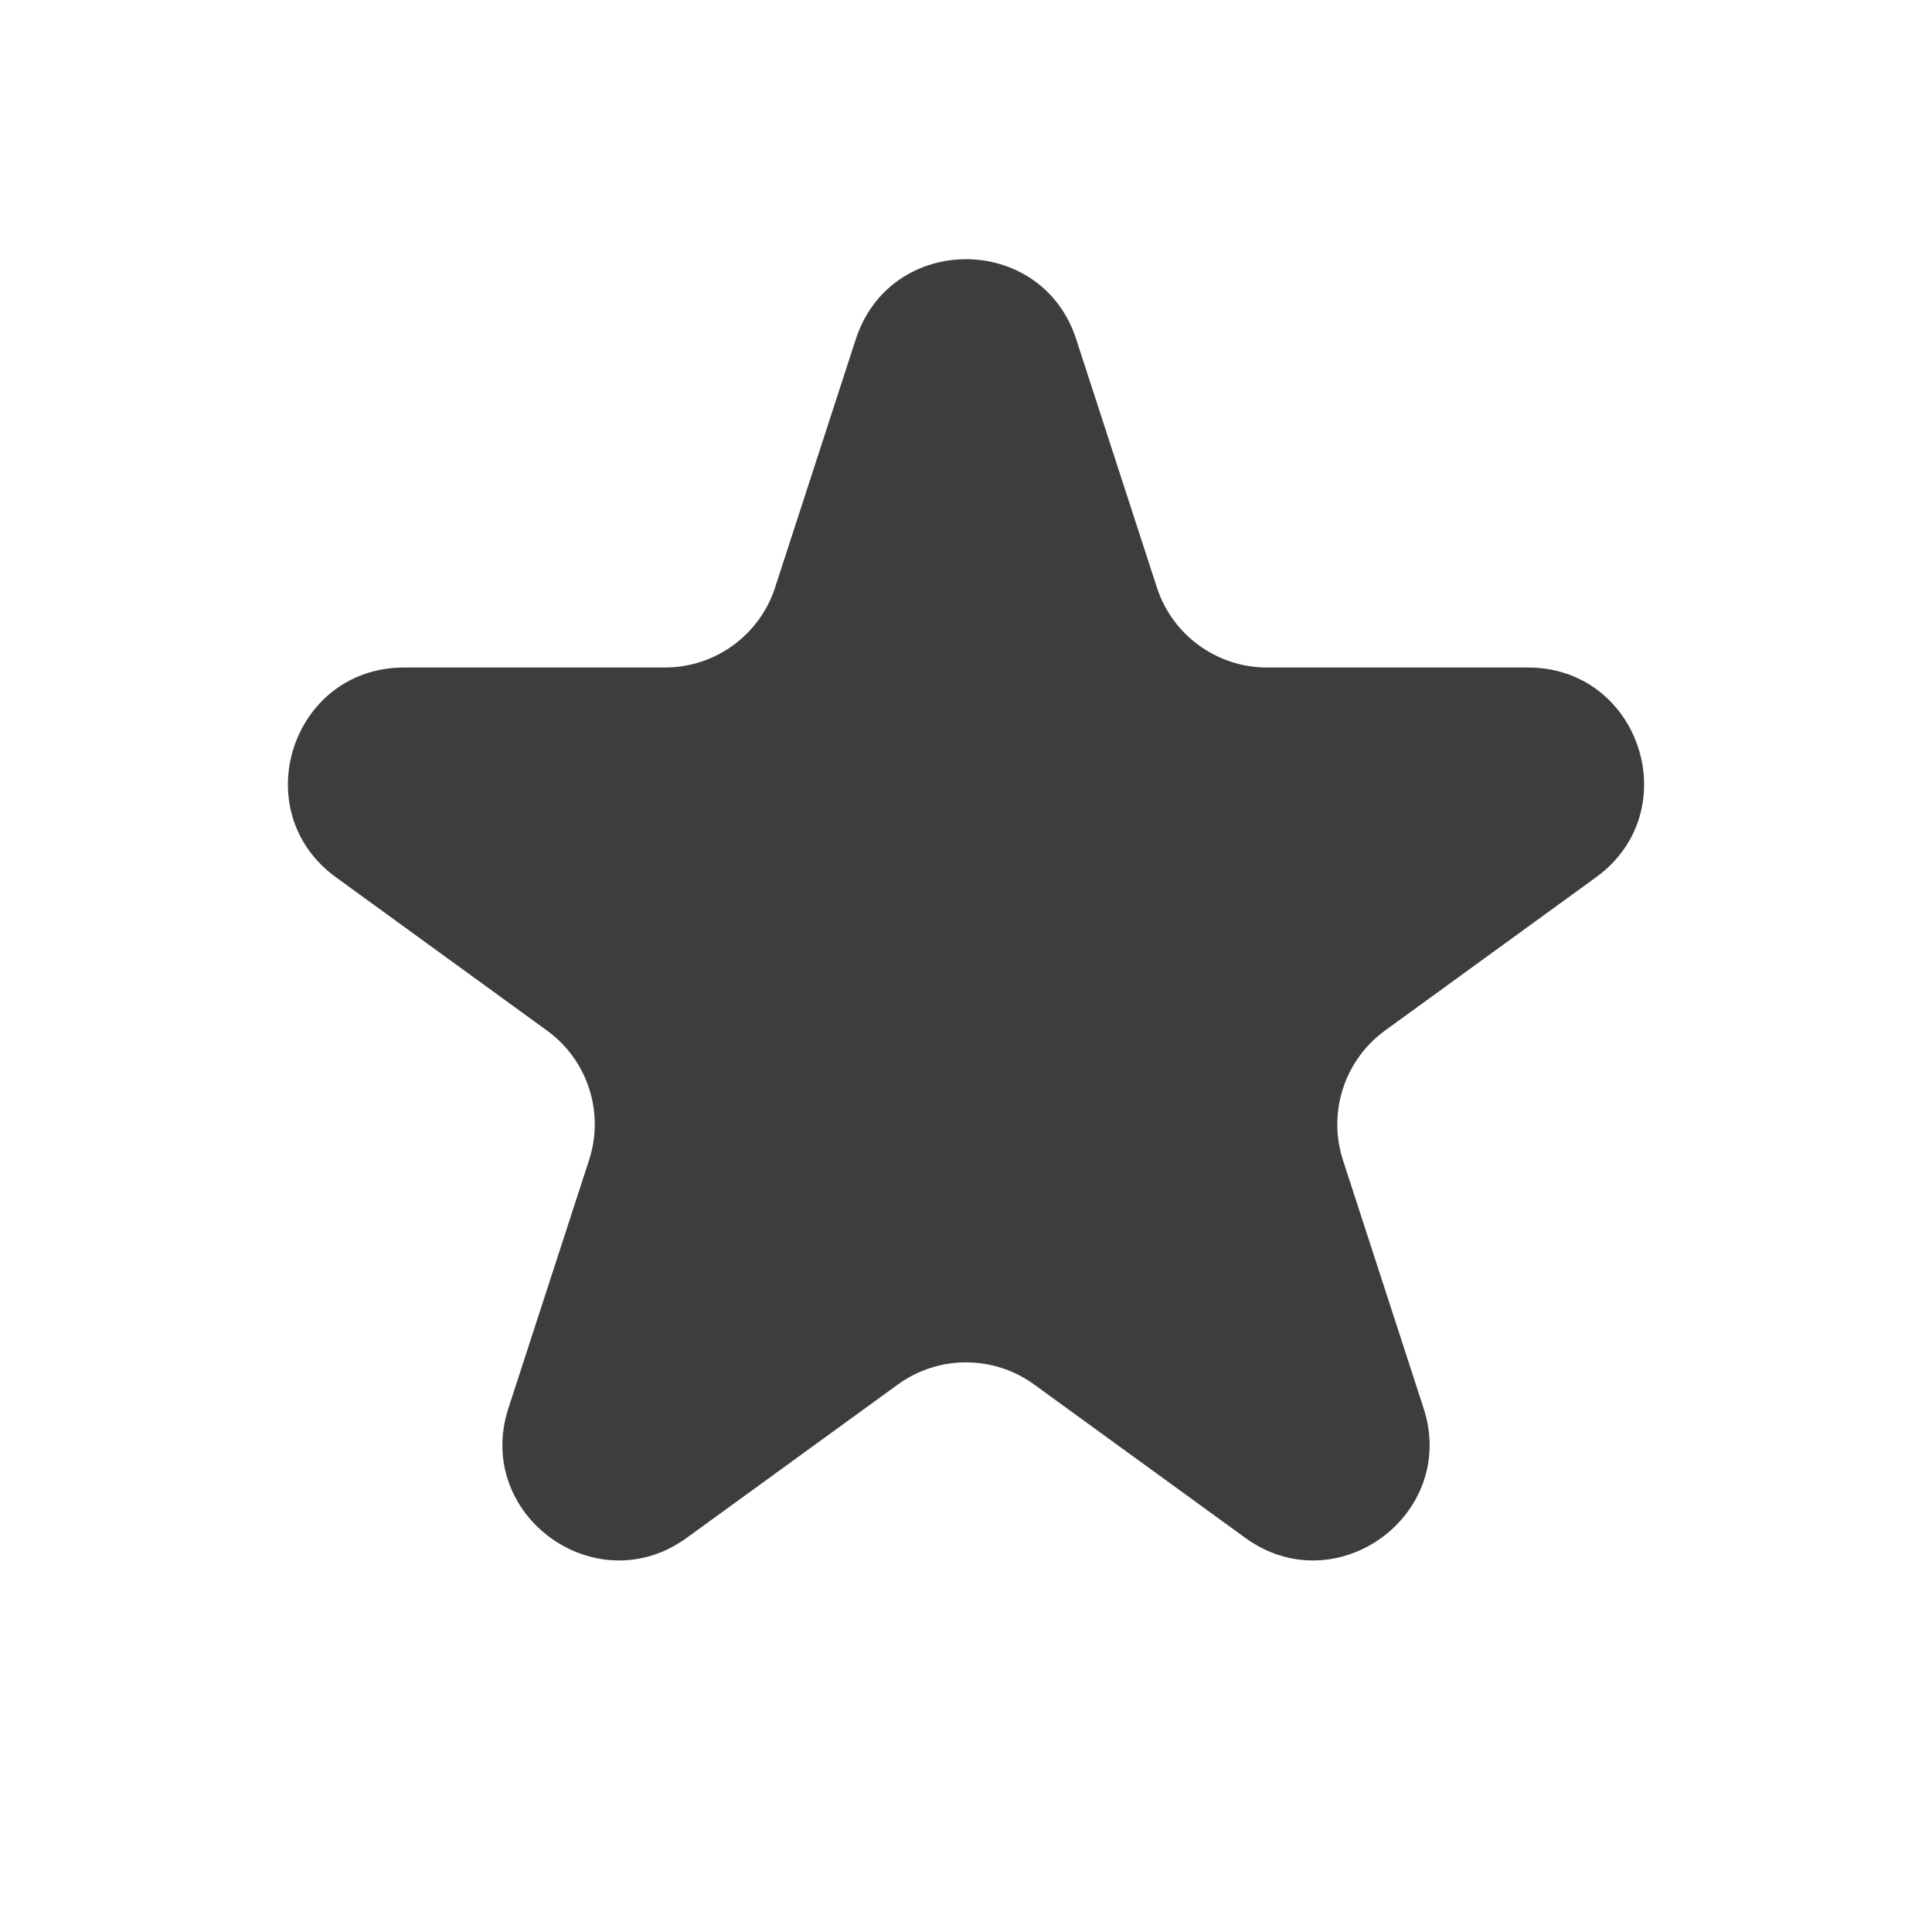
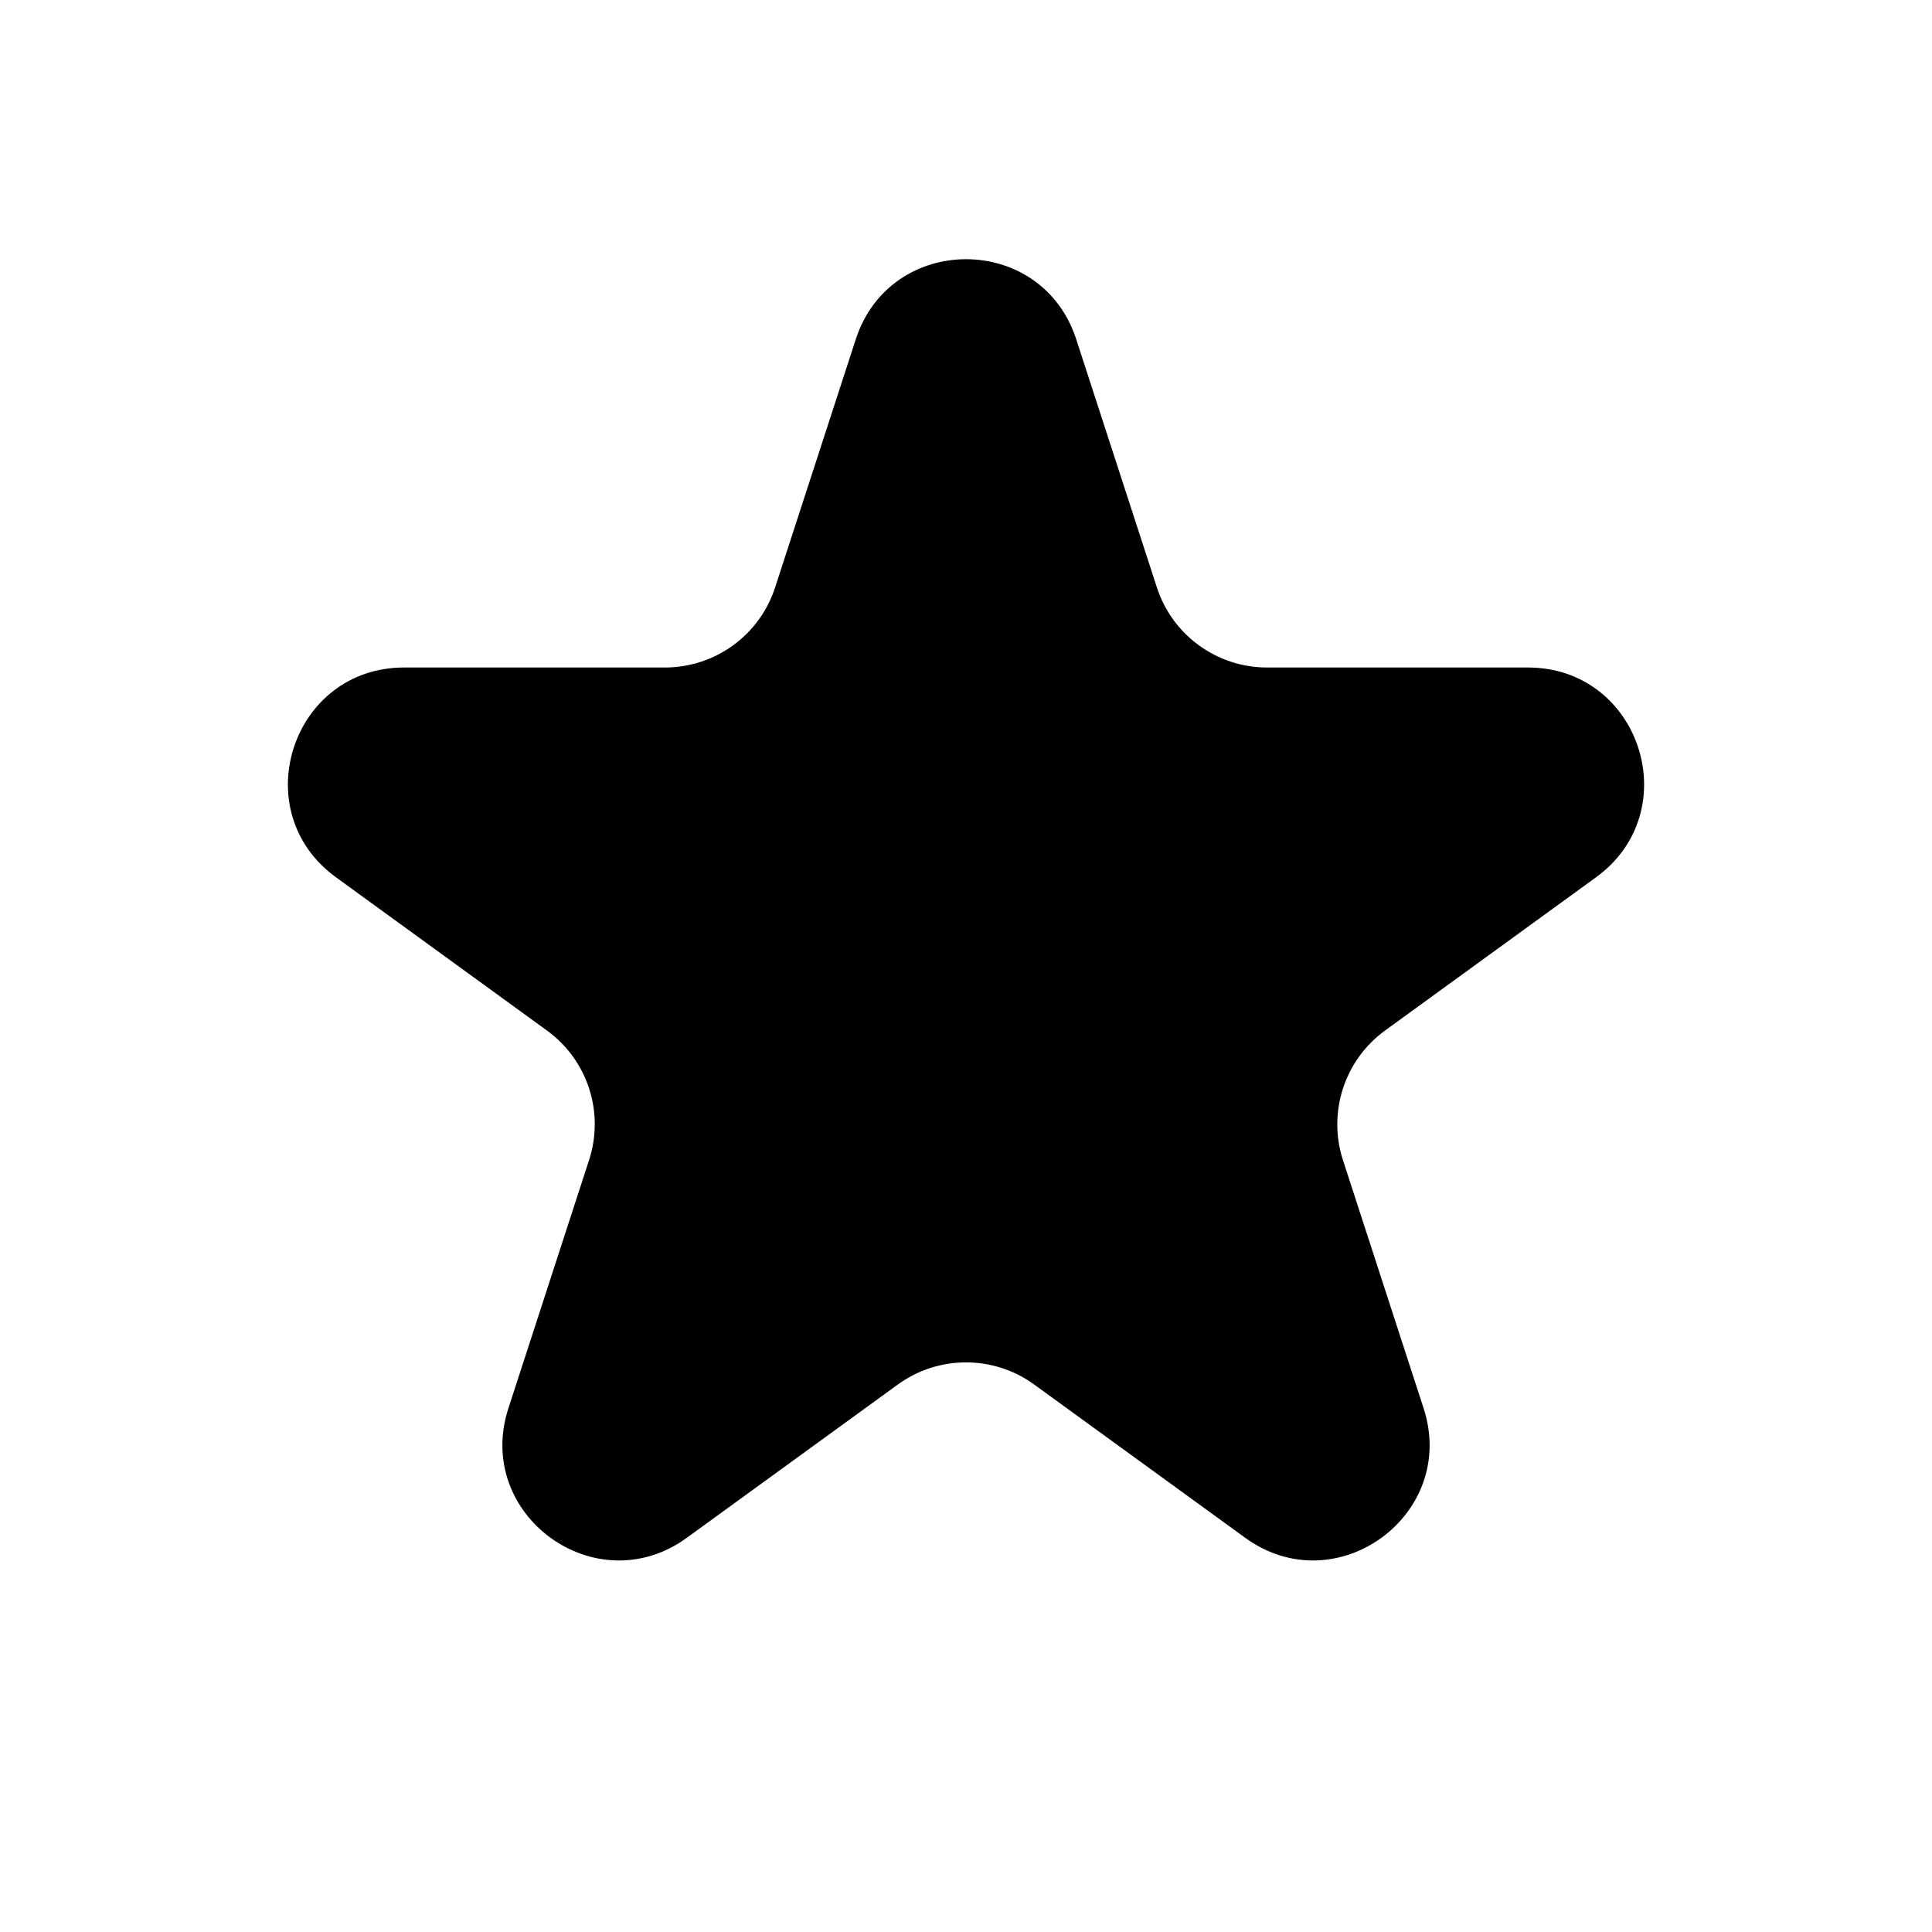
<svg xmlns="http://www.w3.org/2000/svg" width="20" height="20" viewBox="0 0 20 20" fill="none">
-   <path d="M8.859 3.512C9.218 2.407 10.782 2.407 11.141 3.512L11.976 6.081C12.136 6.575 12.597 6.91 13.117 6.91H15.817C16.98 6.91 17.463 8.397 16.523 9.081L14.338 10.668C13.918 10.973 13.742 11.515 13.902 12.009L14.737 14.578C15.096 15.683 13.83 16.603 12.89 15.919L10.705 14.332C10.285 14.027 9.715 14.027 9.295 14.332L7.11 15.919C6.17 16.603 4.904 15.683 5.263 14.578L6.098 12.009C6.259 11.515 6.083 10.973 5.662 10.668L3.477 9.081C2.537 8.397 3.02 6.91 4.183 6.91H6.883C7.403 6.91 7.864 6.575 8.024 6.081L8.859 3.512Z" fill="#3D3D3D" />
+   <path d="M8.859 3.512C9.218 2.407 10.782 2.407 11.141 3.512L11.976 6.081C12.136 6.575 12.597 6.91 13.117 6.91H15.817C16.98 6.91 17.463 8.397 16.523 9.081L14.338 10.668C13.918 10.973 13.742 11.515 13.902 12.009L14.737 14.578C15.096 15.683 13.83 16.603 12.89 15.919L10.705 14.332C10.285 14.027 9.715 14.027 9.295 14.332L7.11 15.919C6.17 16.603 4.904 15.683 5.263 14.578L6.098 12.009C6.259 11.515 6.083 10.973 5.662 10.668L3.477 9.081C2.537 8.397 3.02 6.91 4.183 6.91H6.883C7.403 6.91 7.864 6.575 8.024 6.081L8.859 3.512Z" fill="black" />
</svg>
